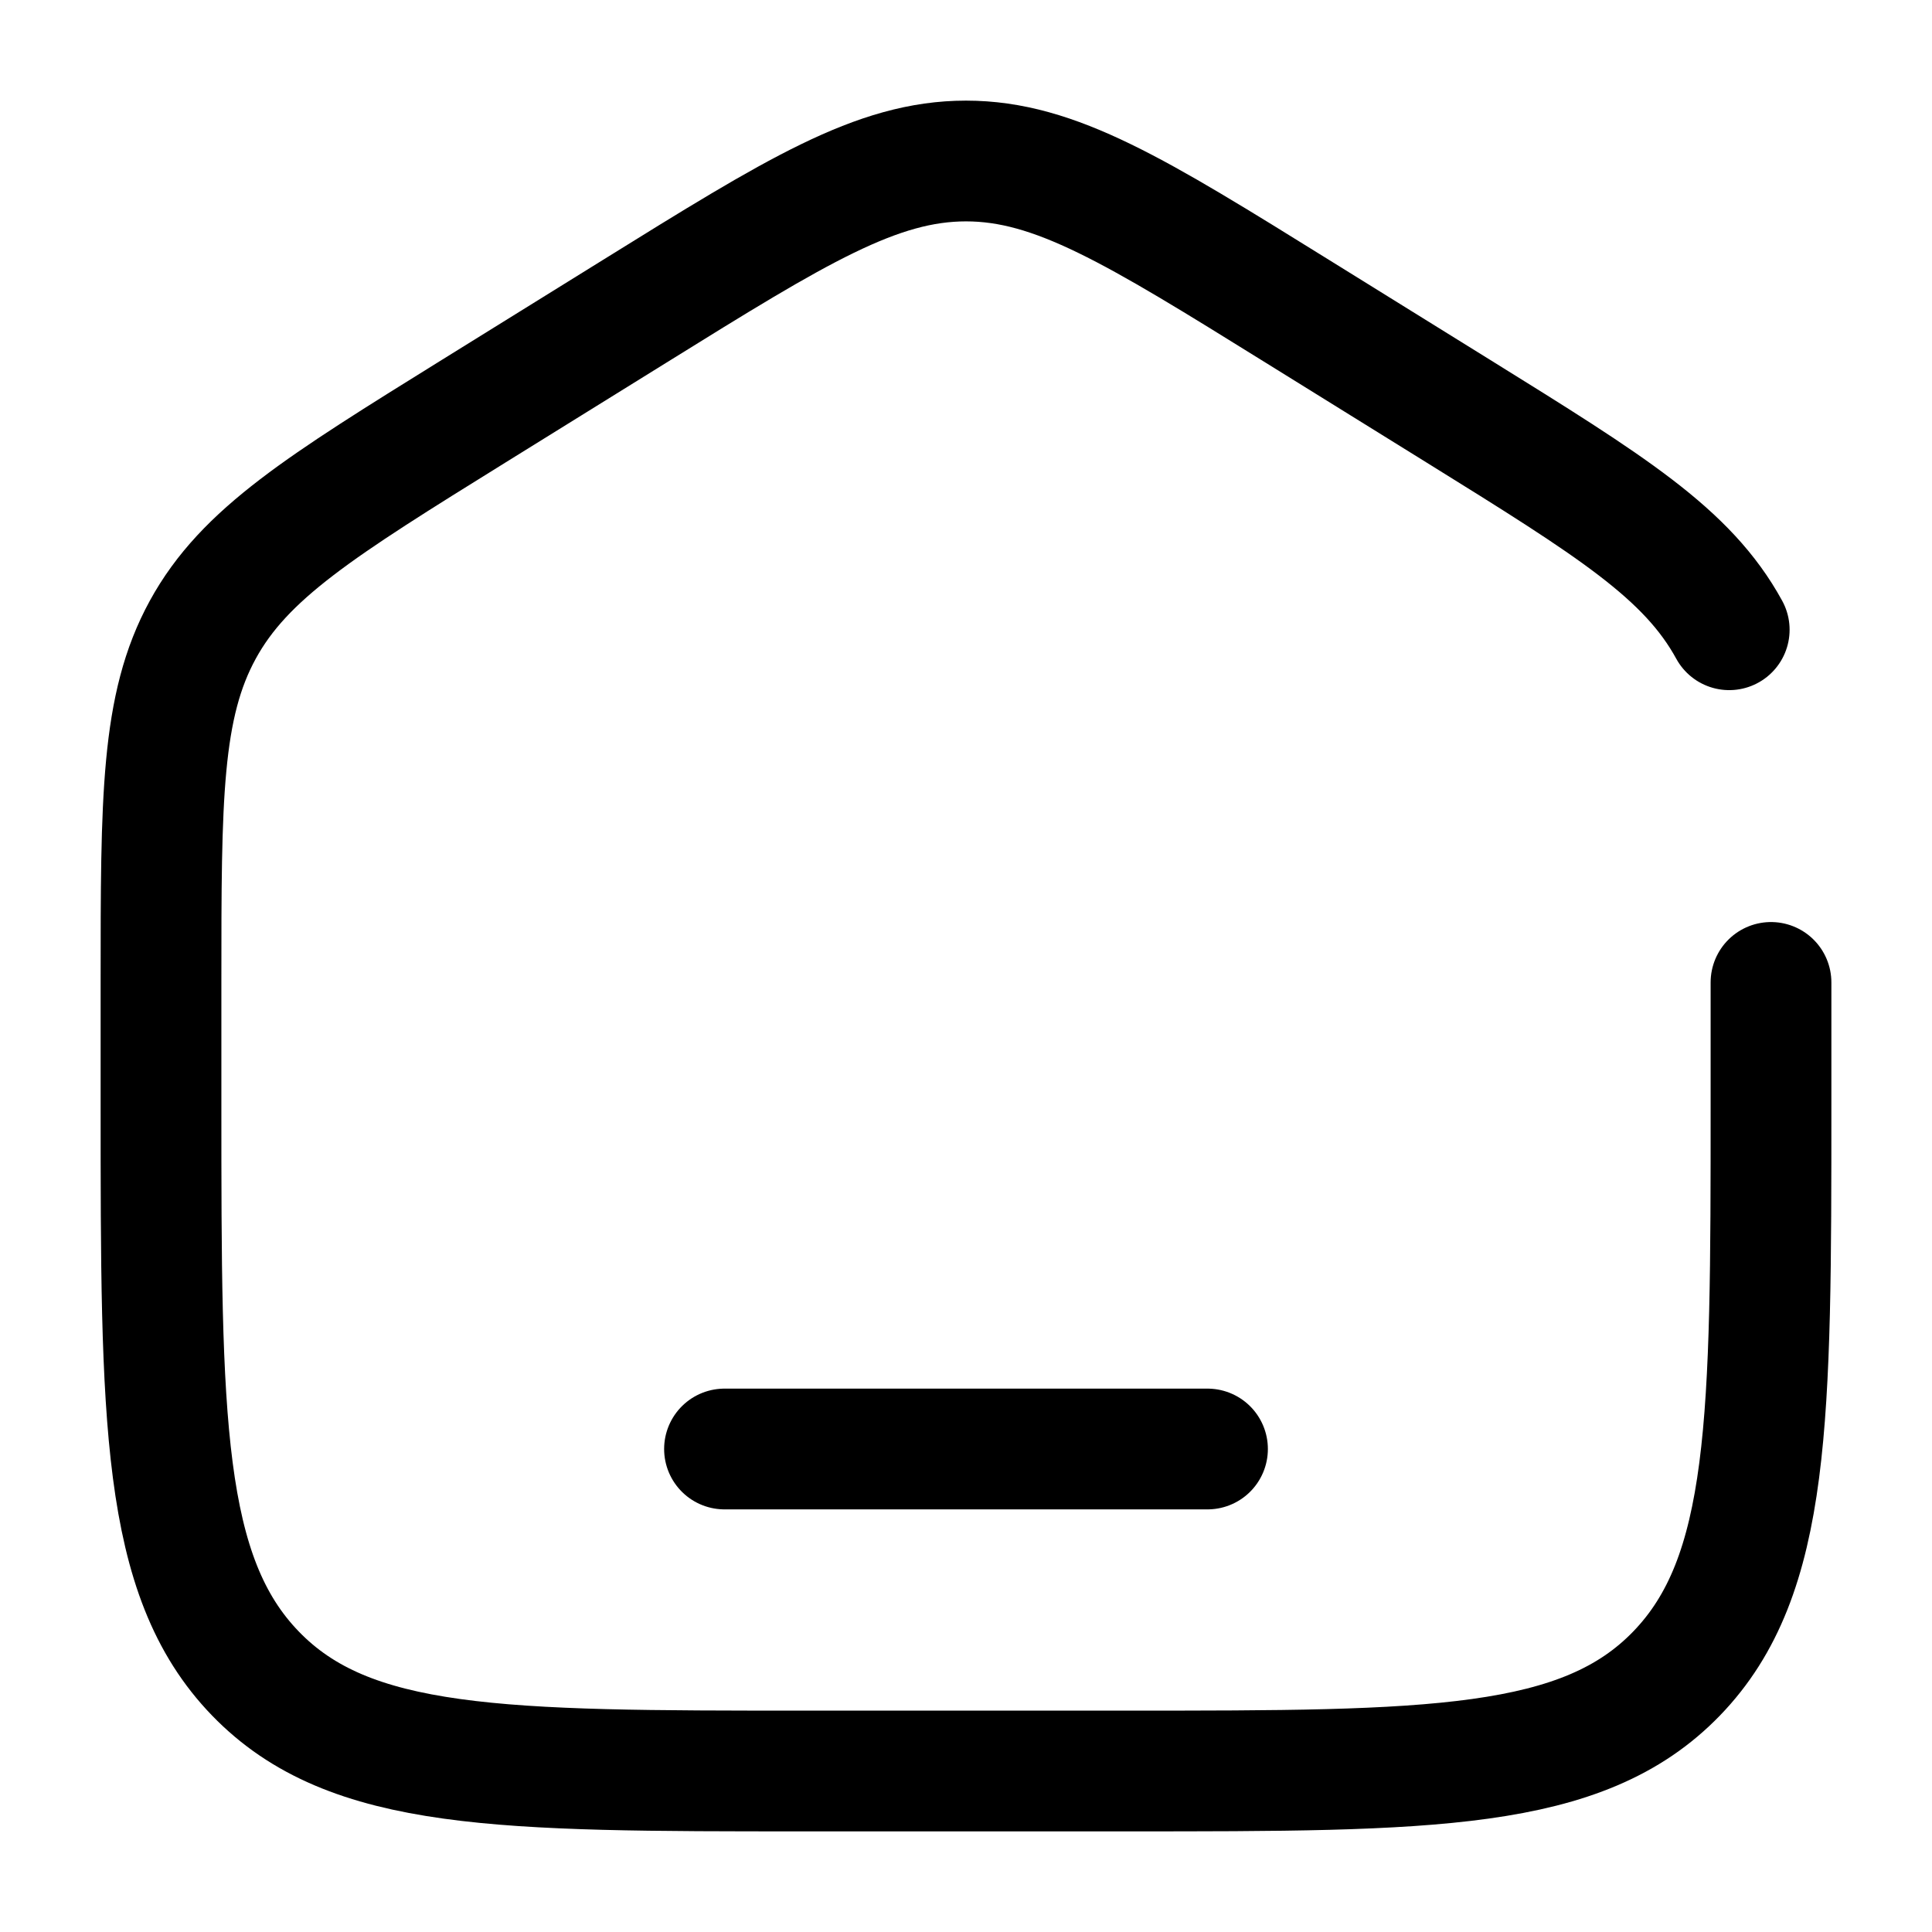
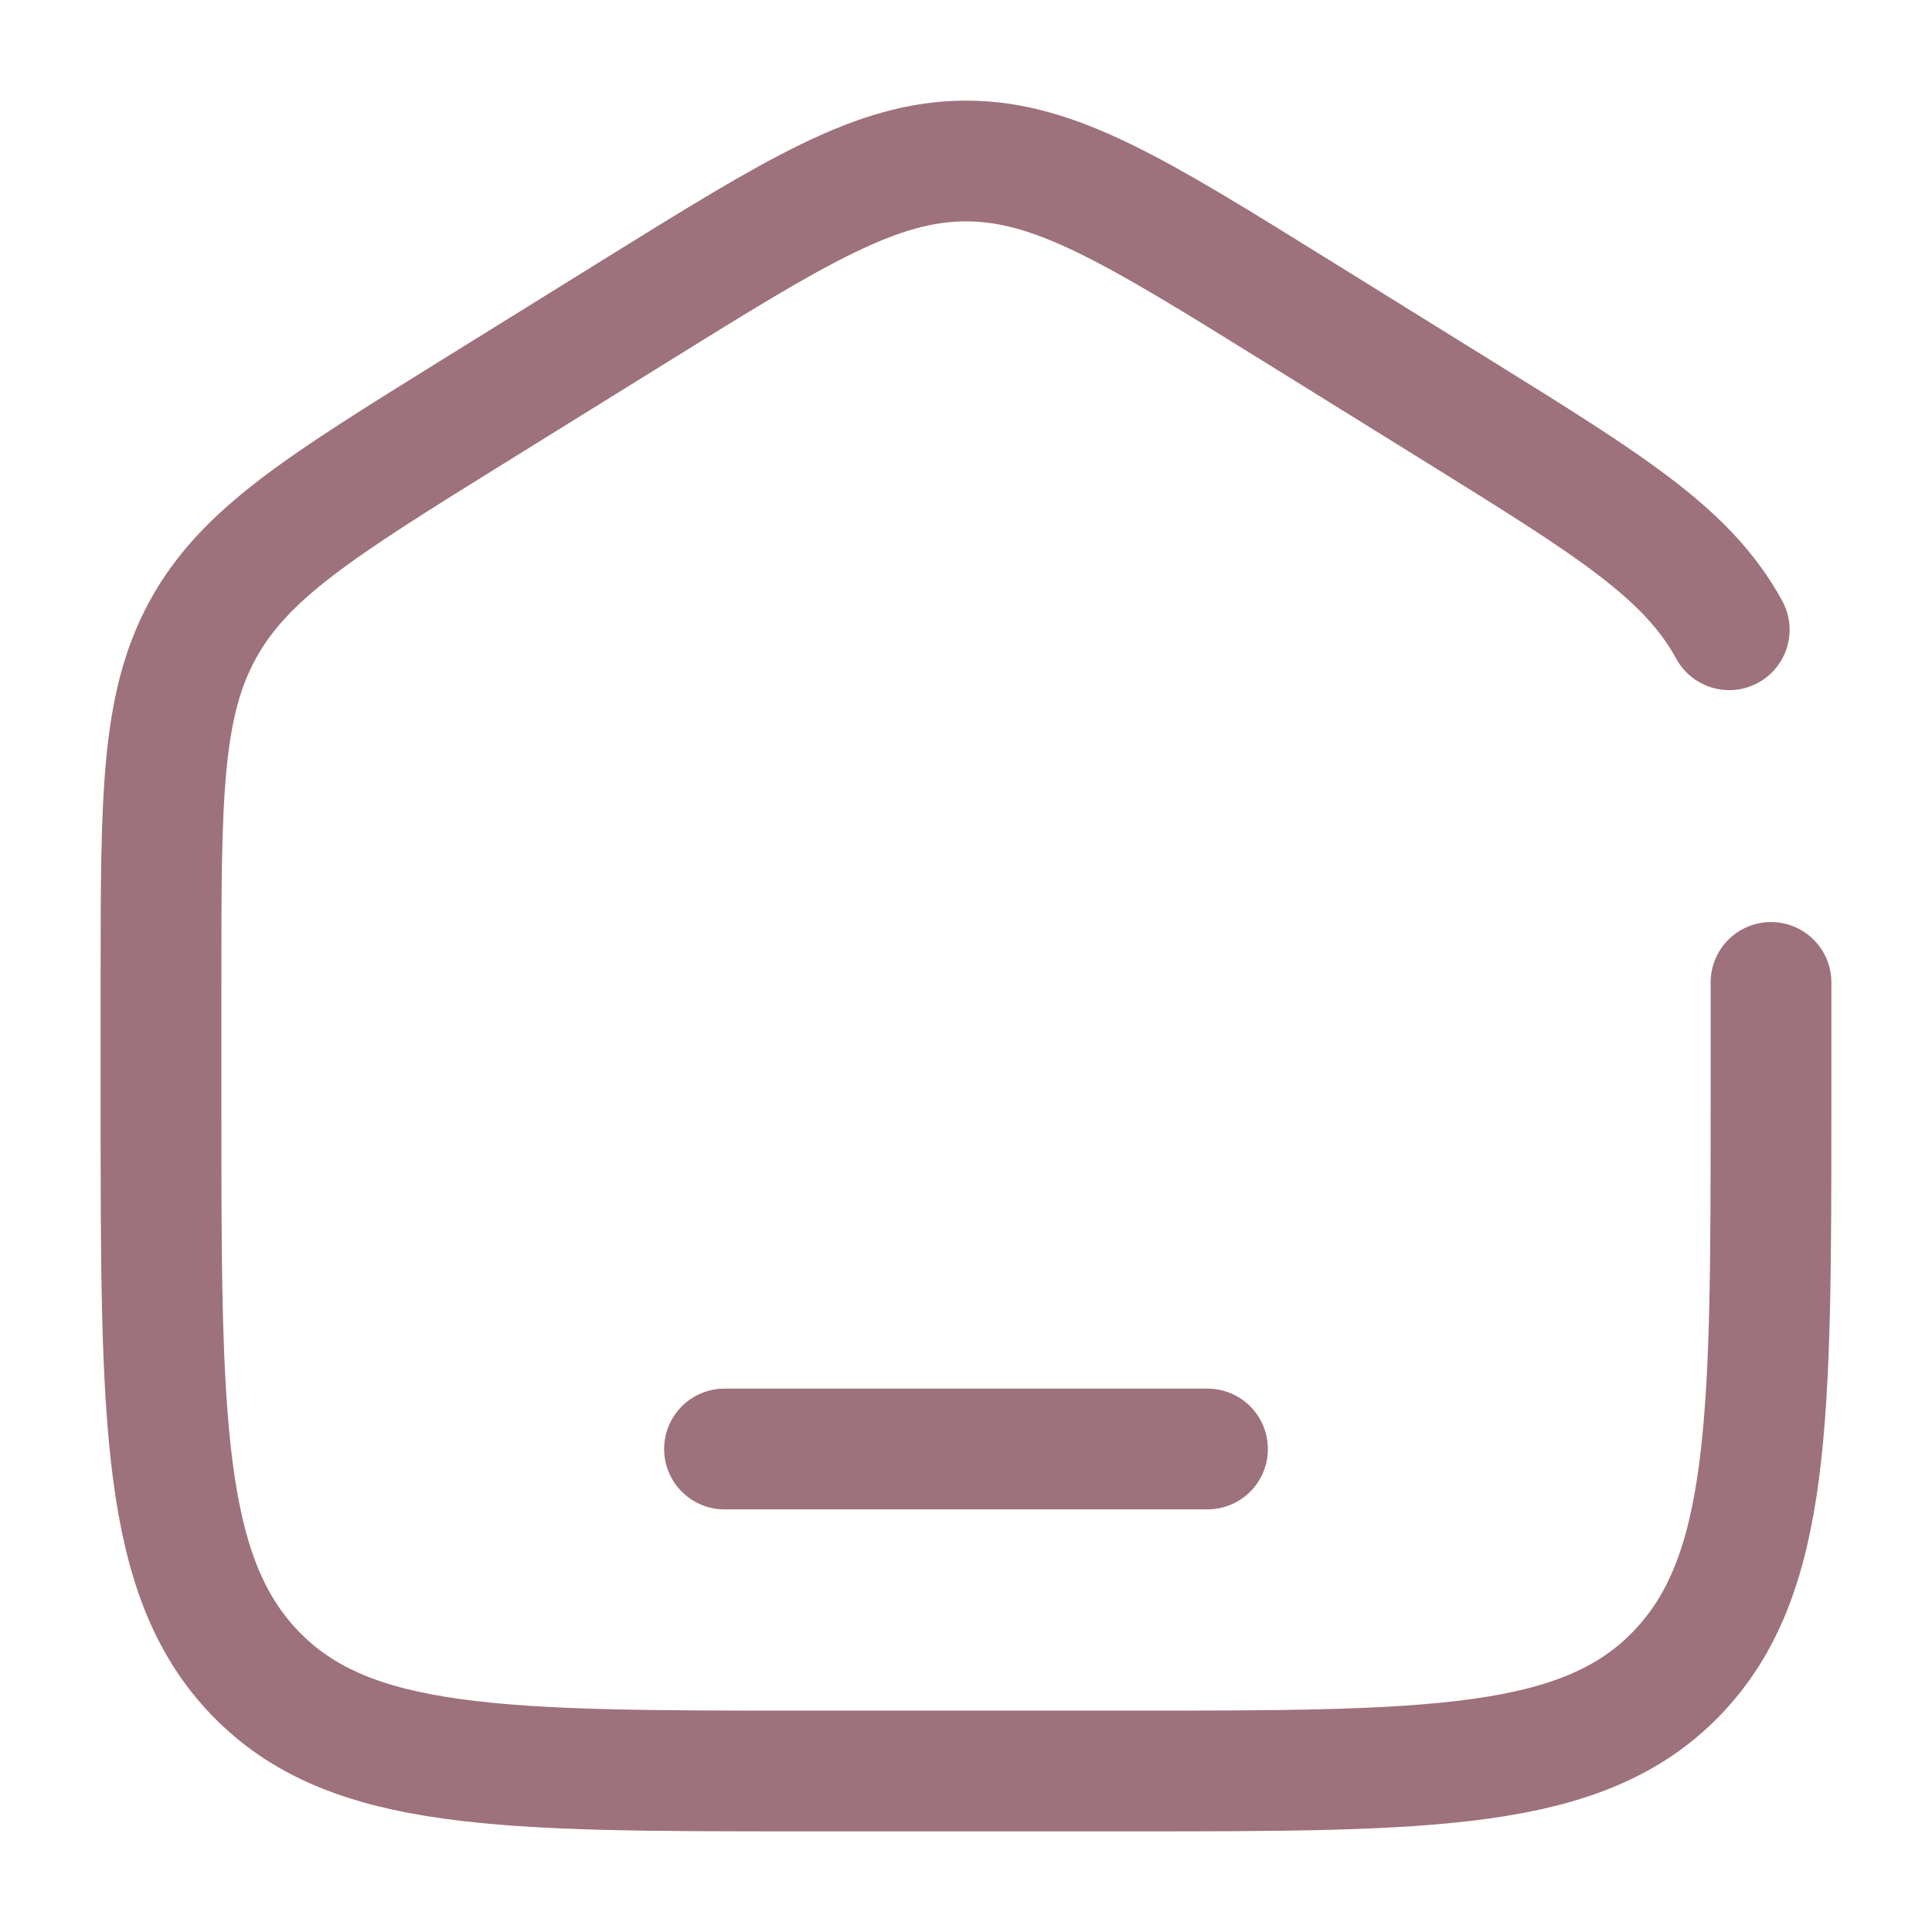
<svg xmlns="http://www.w3.org/2000/svg" viewBox="0 0 24 24" fill="none">
  <g id="SVGRepo_bgCarrier" stroke-width="0" />
  <g id="SVGRepo_tracerCarrier" stroke-linecap="round" stroke-linejoin="round" />
  <g id="SVGRepo_iconCarrier">
-     <path d="M22 12.204V13.725C22 17.626 22 19.576 20.828 20.788C19.657 22 17.771 22 14 22H10C6.229 22 4.343 22 3.172 20.788C2 19.576 2 17.626 2 13.725V12.204C2 9.915 2 8.771 2.519 7.823C3.038 6.874 3.987 6.286 5.884 5.108L7.884 3.867C9.889 2.622 10.892 2 12 2C13.108 2 14.111 2.622 16.116 3.867L18.116 5.108C20.013 6.286 20.962 6.874 21.481 7.823" stroke="#000000" stroke-width="1.5" stroke-linecap="round" />
-     <path d="M15 18H9" stroke="#000000" stroke-width="1.5" stroke-linecap="round" />
+     <path d="M22 12.204V13.725C22 17.626 22 19.576 20.828 20.788C19.657 22 17.771 22 14 22H10C6.229 22 4.343 22 3.172 20.788C2 19.576 2 17.626 2 13.725V12.204C2 9.915 2 8.771 2.519 7.823C3.038 6.874 3.987 6.286 5.884 5.108L7.884 3.867C9.889 2.622 10.892 2 12 2C13.108 2 14.111 2.622 16.116 3.867L18.116 5.108C20.013 6.286 20.962 6.874 21.481 7.823" stroke="#9d727c" stroke-width="1.5" stroke-linecap="round" />
+     <path d="M15 18H9" stroke="#9d727c" stroke-width="1.5" stroke-linecap="round" />
  </g>
</svg>
